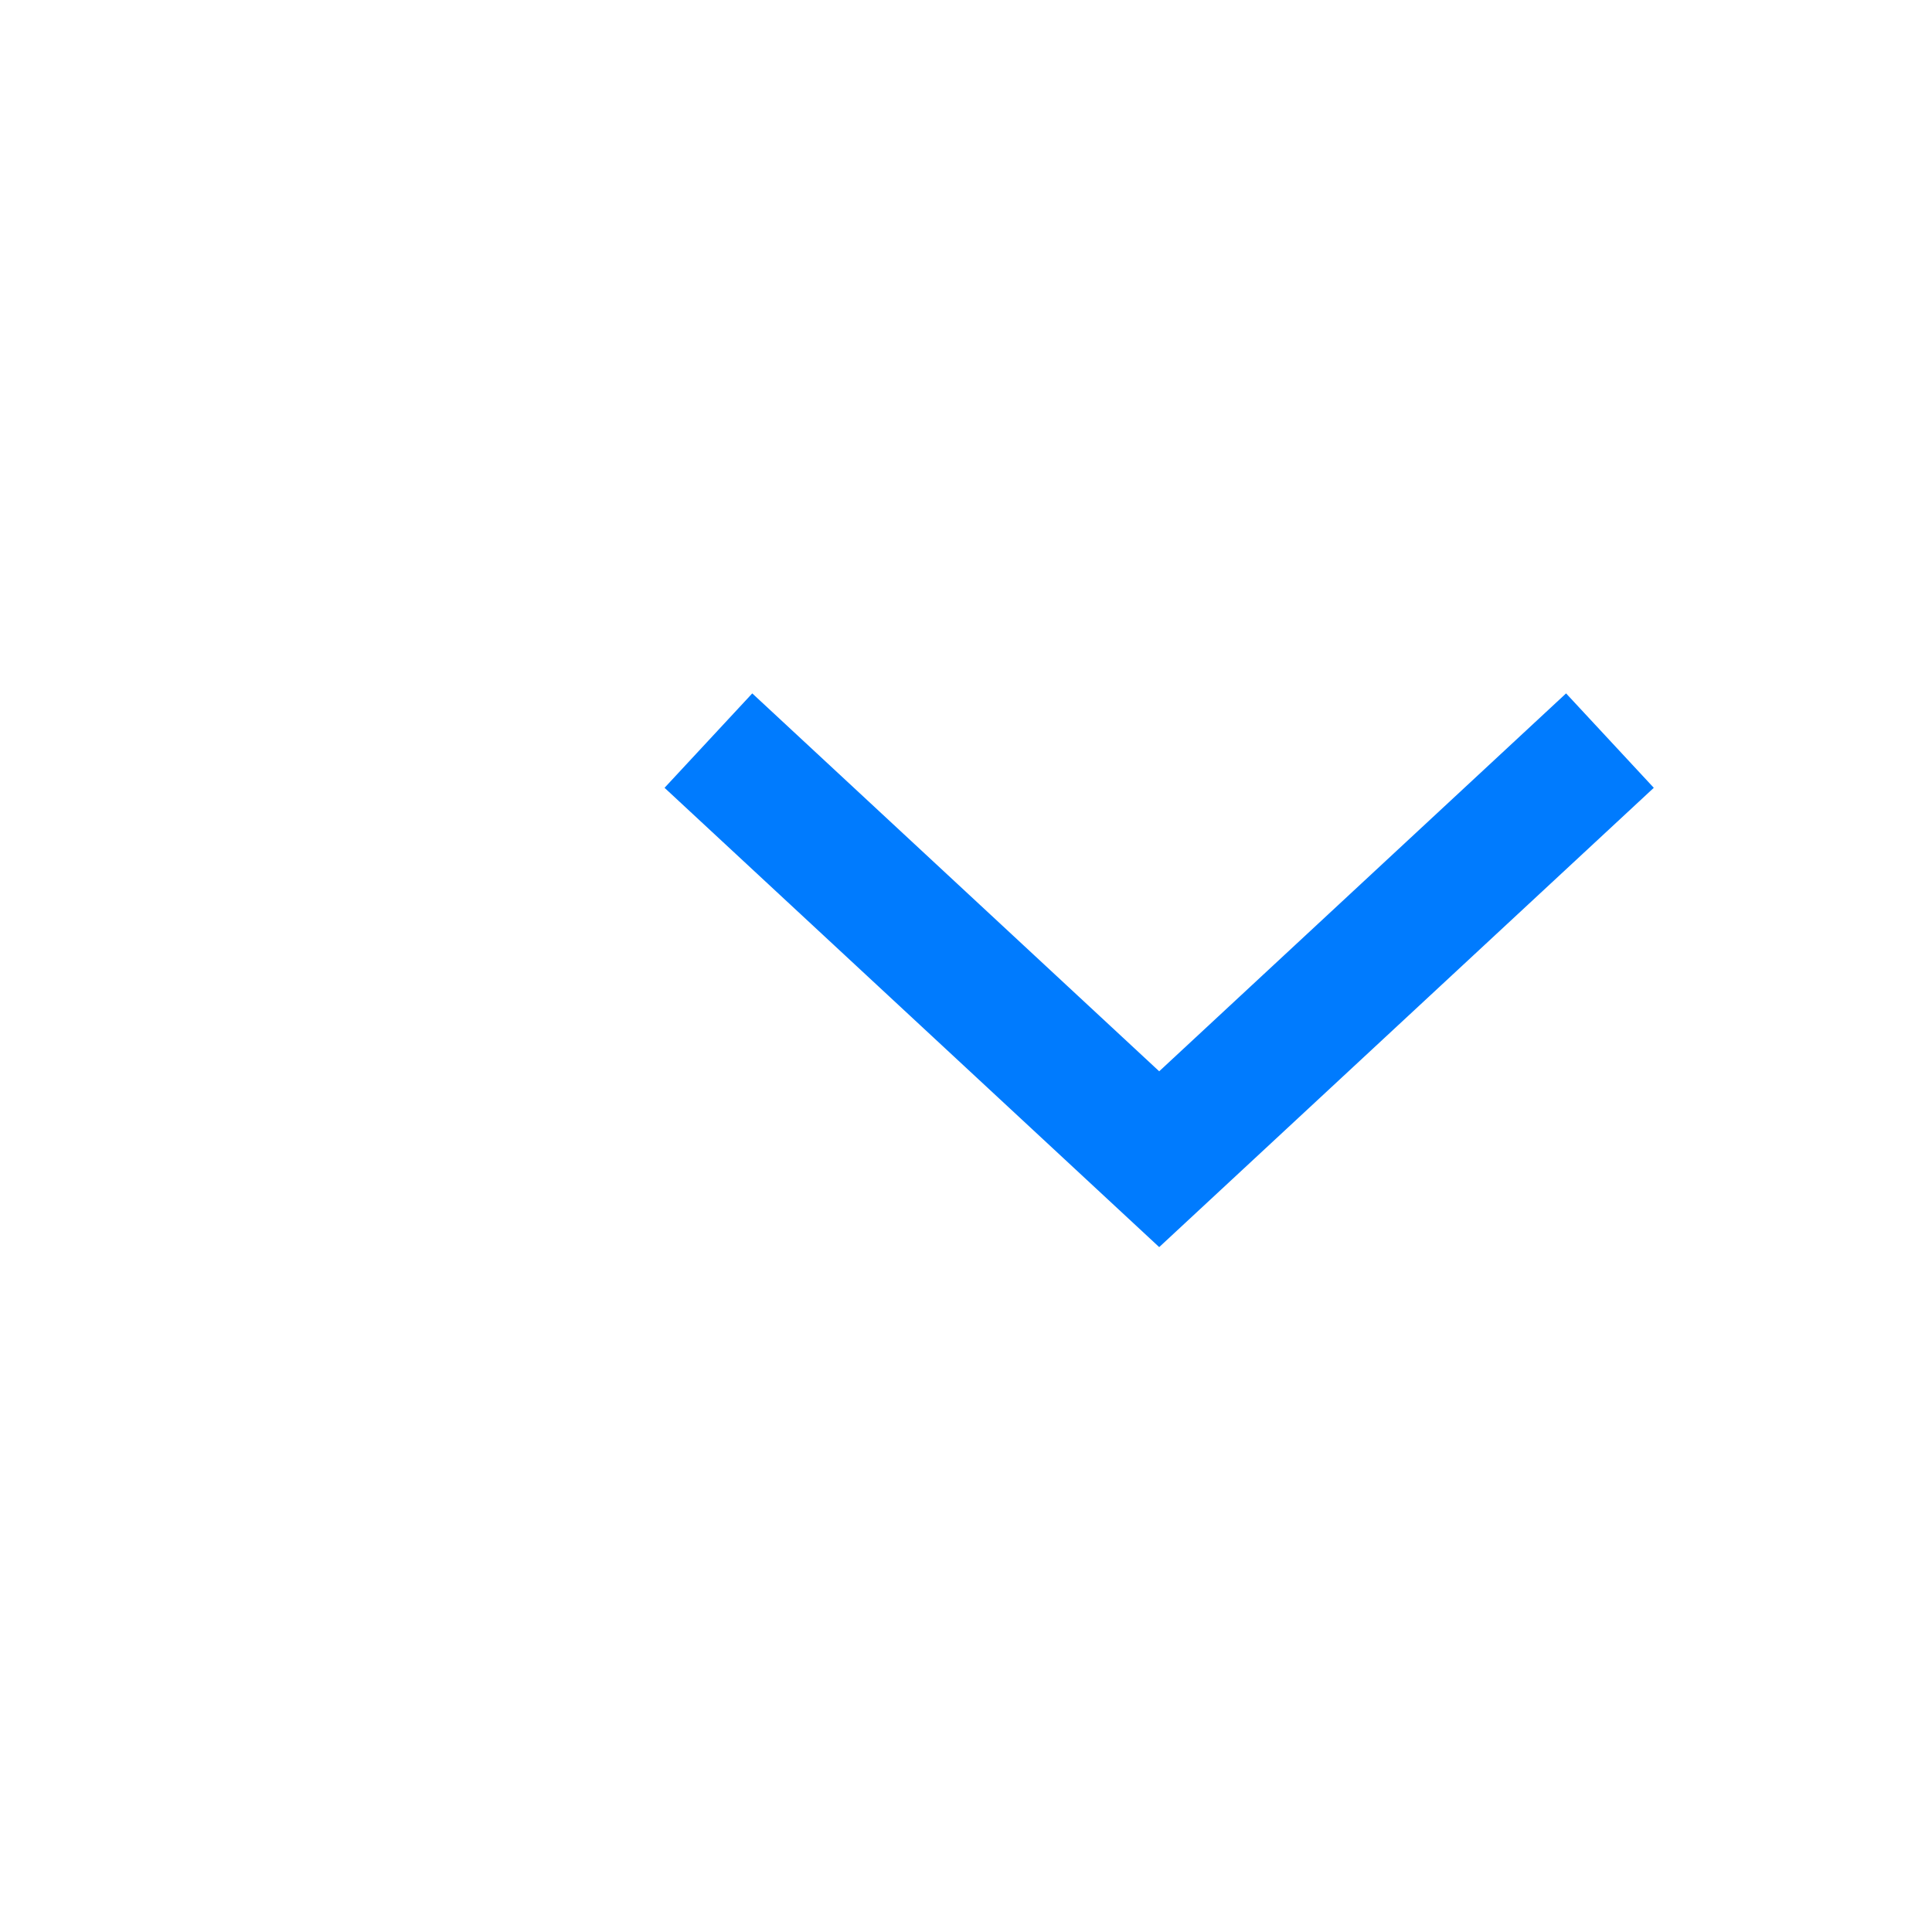
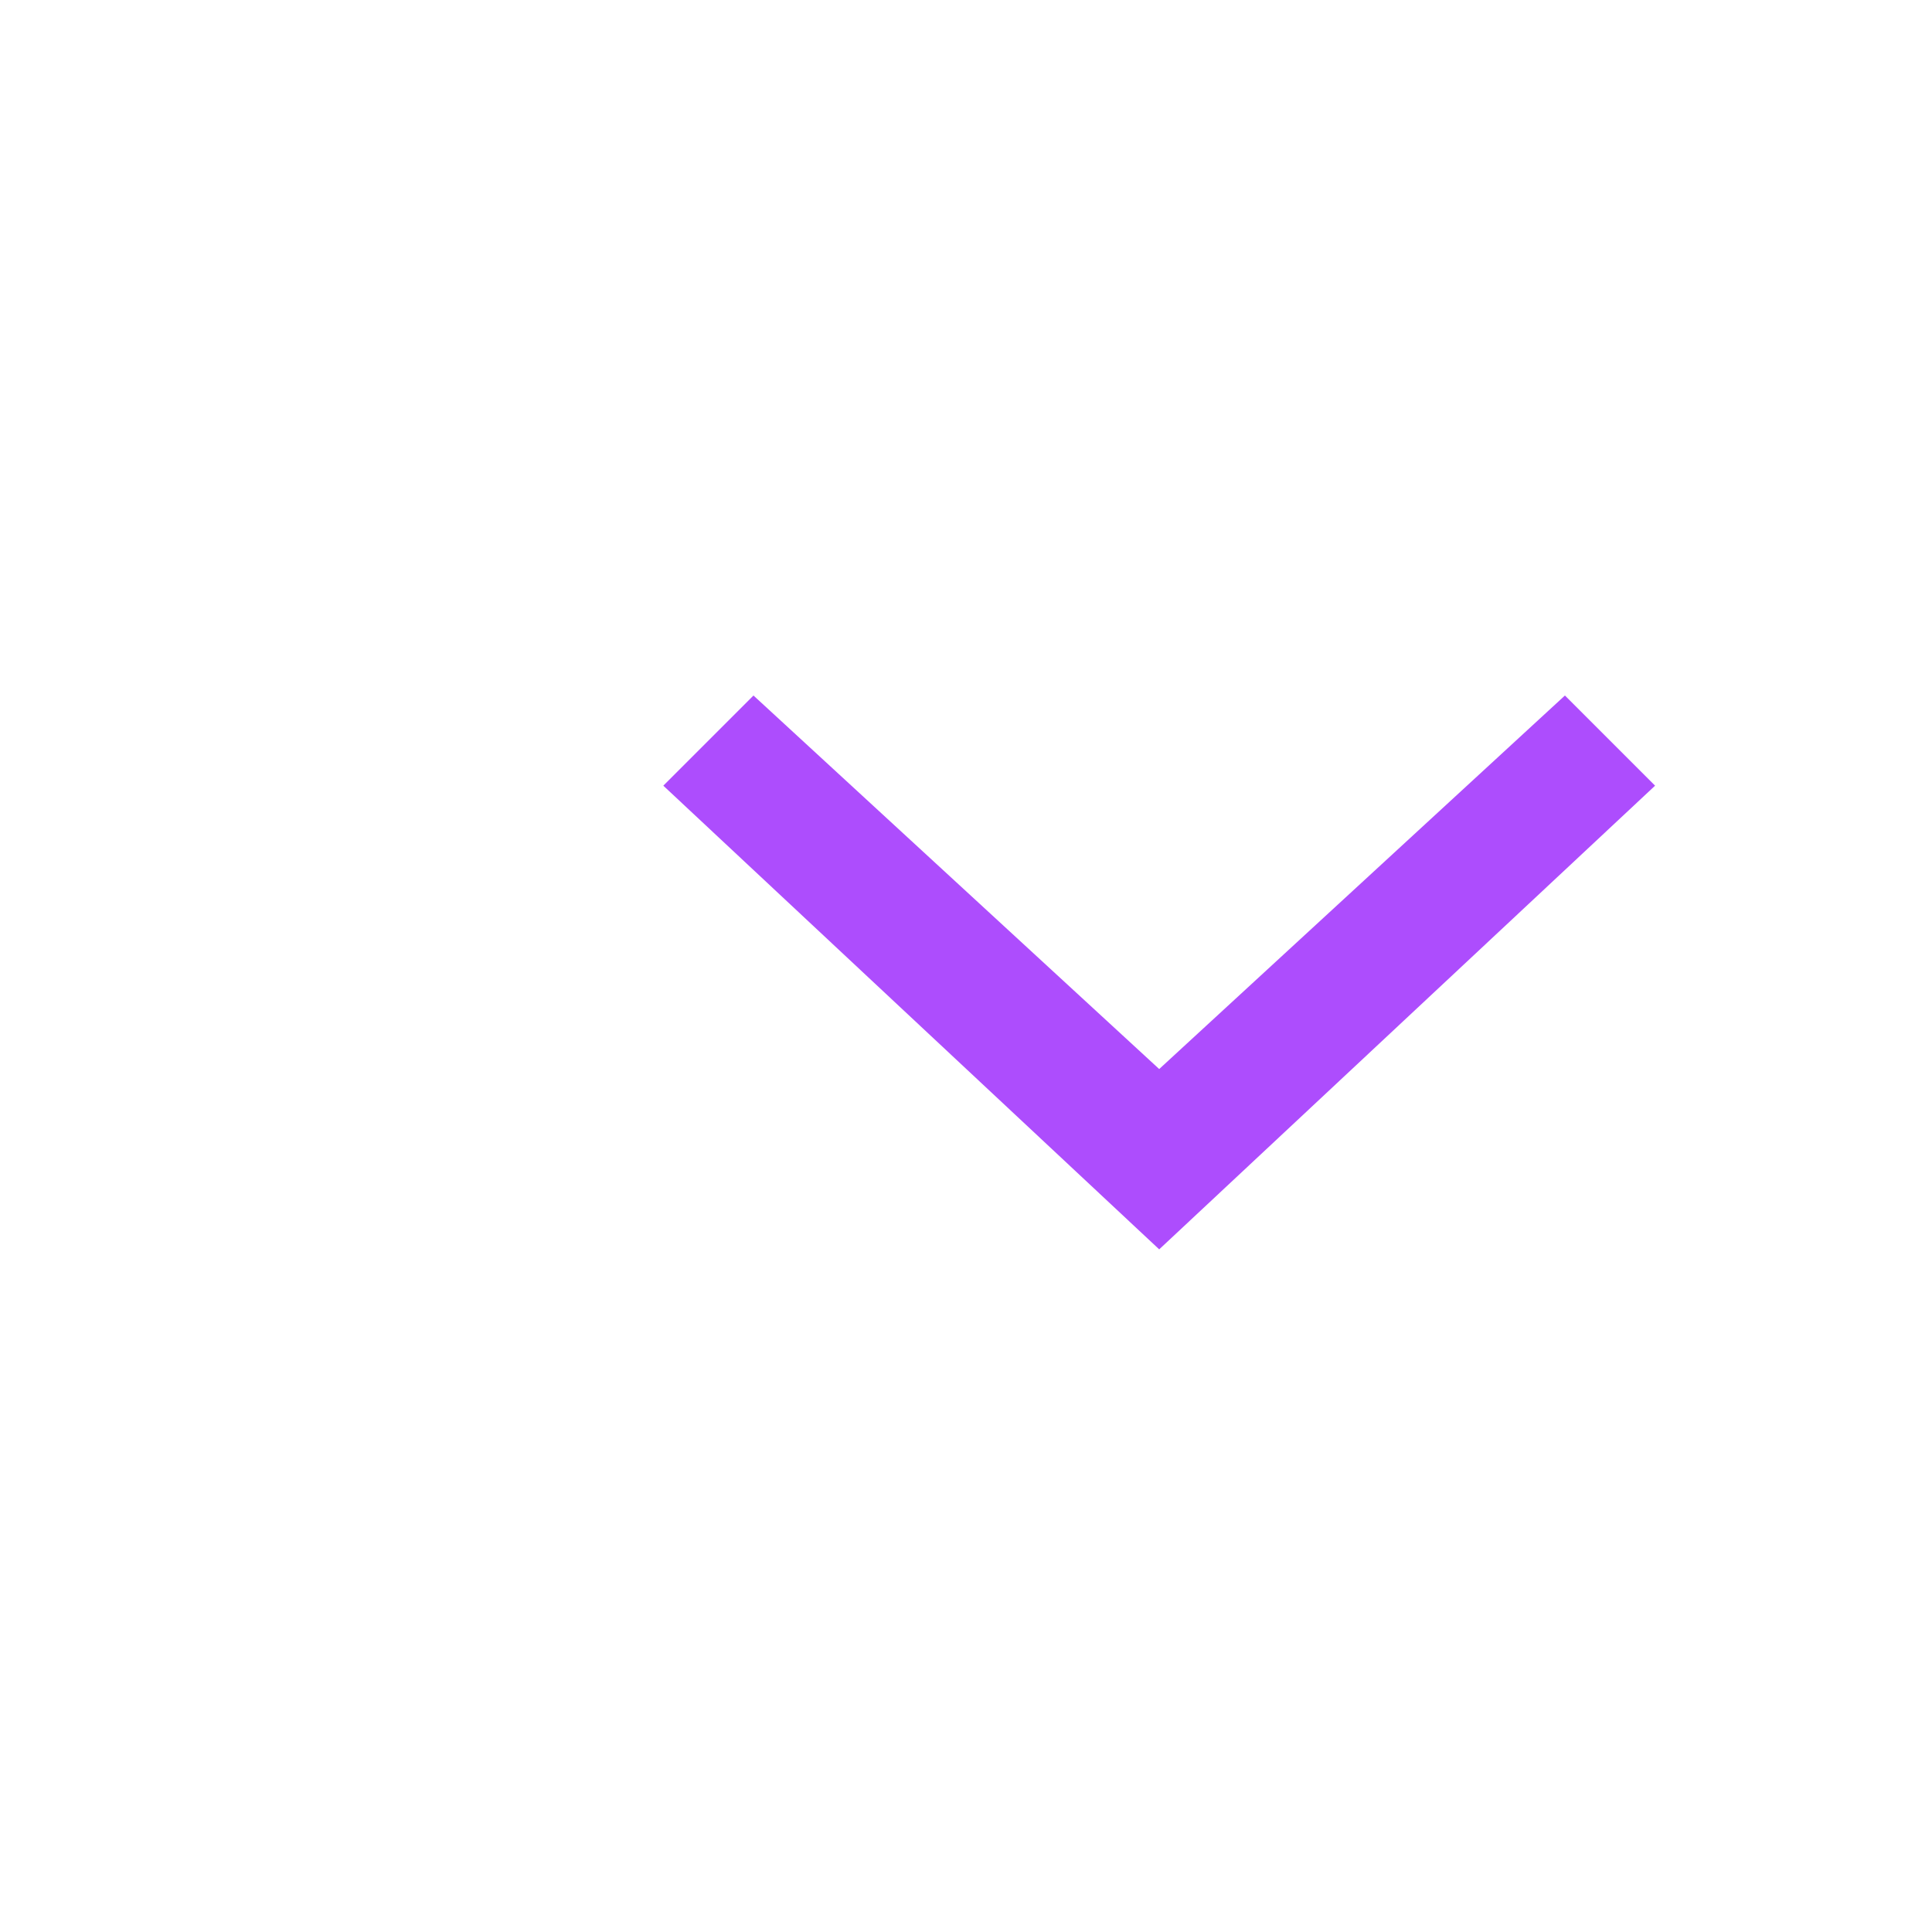
- <svg xmlns="http://www.w3.org/2000/svg" version="1.1" id="Layer_1" x="0px" y="0px" width="30px" height="30px" viewBox="0 0 30 30" enable-background="new 0 0 30 30" xml:space="preserve">
+ <svg xmlns="http://www.w3.org/2000/svg" version="1.1" id="Layer_1" x="0px" y="0px" viewBox="0 0 30 30" style="enable-background:new 0 0 30 30;" xml:space="preserve">
+   <style type="text/css">
+ 	.st0{fill:#AD4DFD;}
+ 	.st1{fill:none;}
+ </style>
  <g id="ic-arrow-down">
    <g id="ic-arrow-drop-down" transform="translate(6, 3)">
      <g id="Group_8822" transform="translate(4, 7)">
-         <polygon id="Path_18879" fill="#007BFE" points="8,9.365 0.319,2.233 1.681,0.767 8,6.635 14.318,0.767 15.68,2.233    " />
+         <polygon id="Path_18879" class="st0" points="8,9.4 0.3,2.2 1.7,0.8 8,6.6 14.3,0.8 15.7,2.2    " />
      </g>
-       <polygon id="Rectangle_4407" fill="none" points="0,0 24,0 24,24 0,24   " />
+       <polygon id="Rectangle_4407" class="st1" points="0,0 24,0 24,24 0,24   " />
    </g>
  </g>
</svg>
